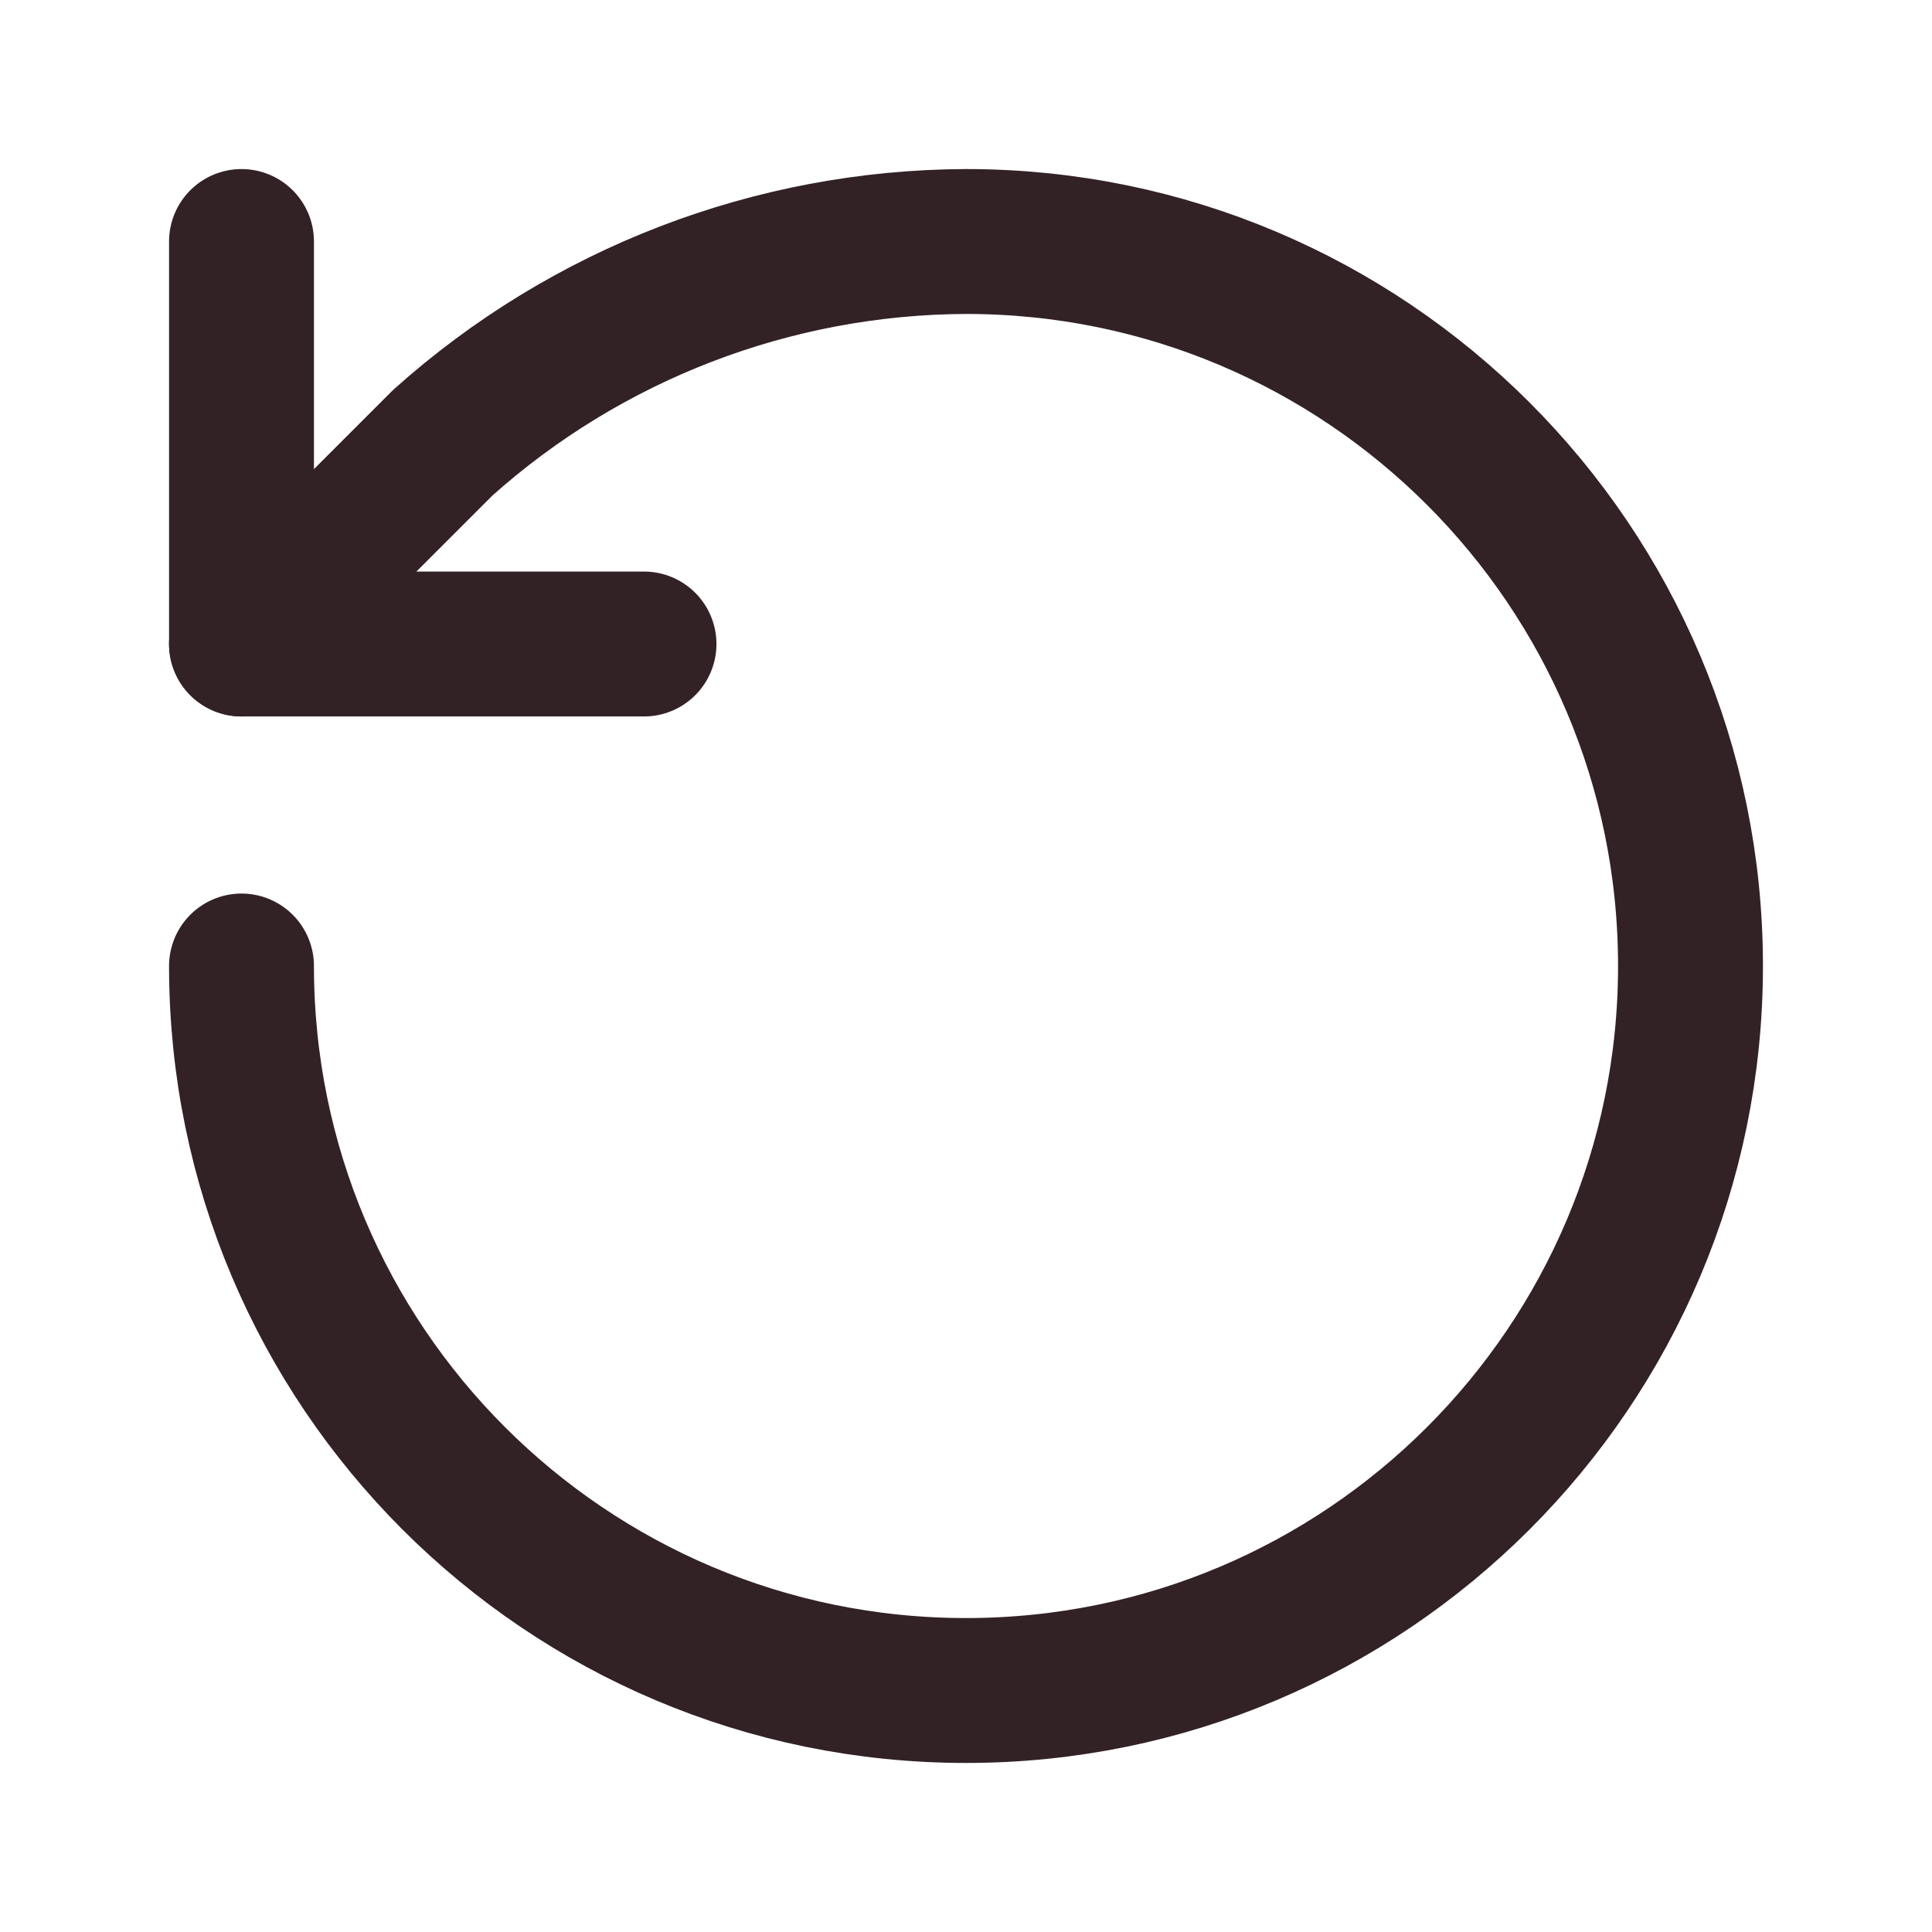
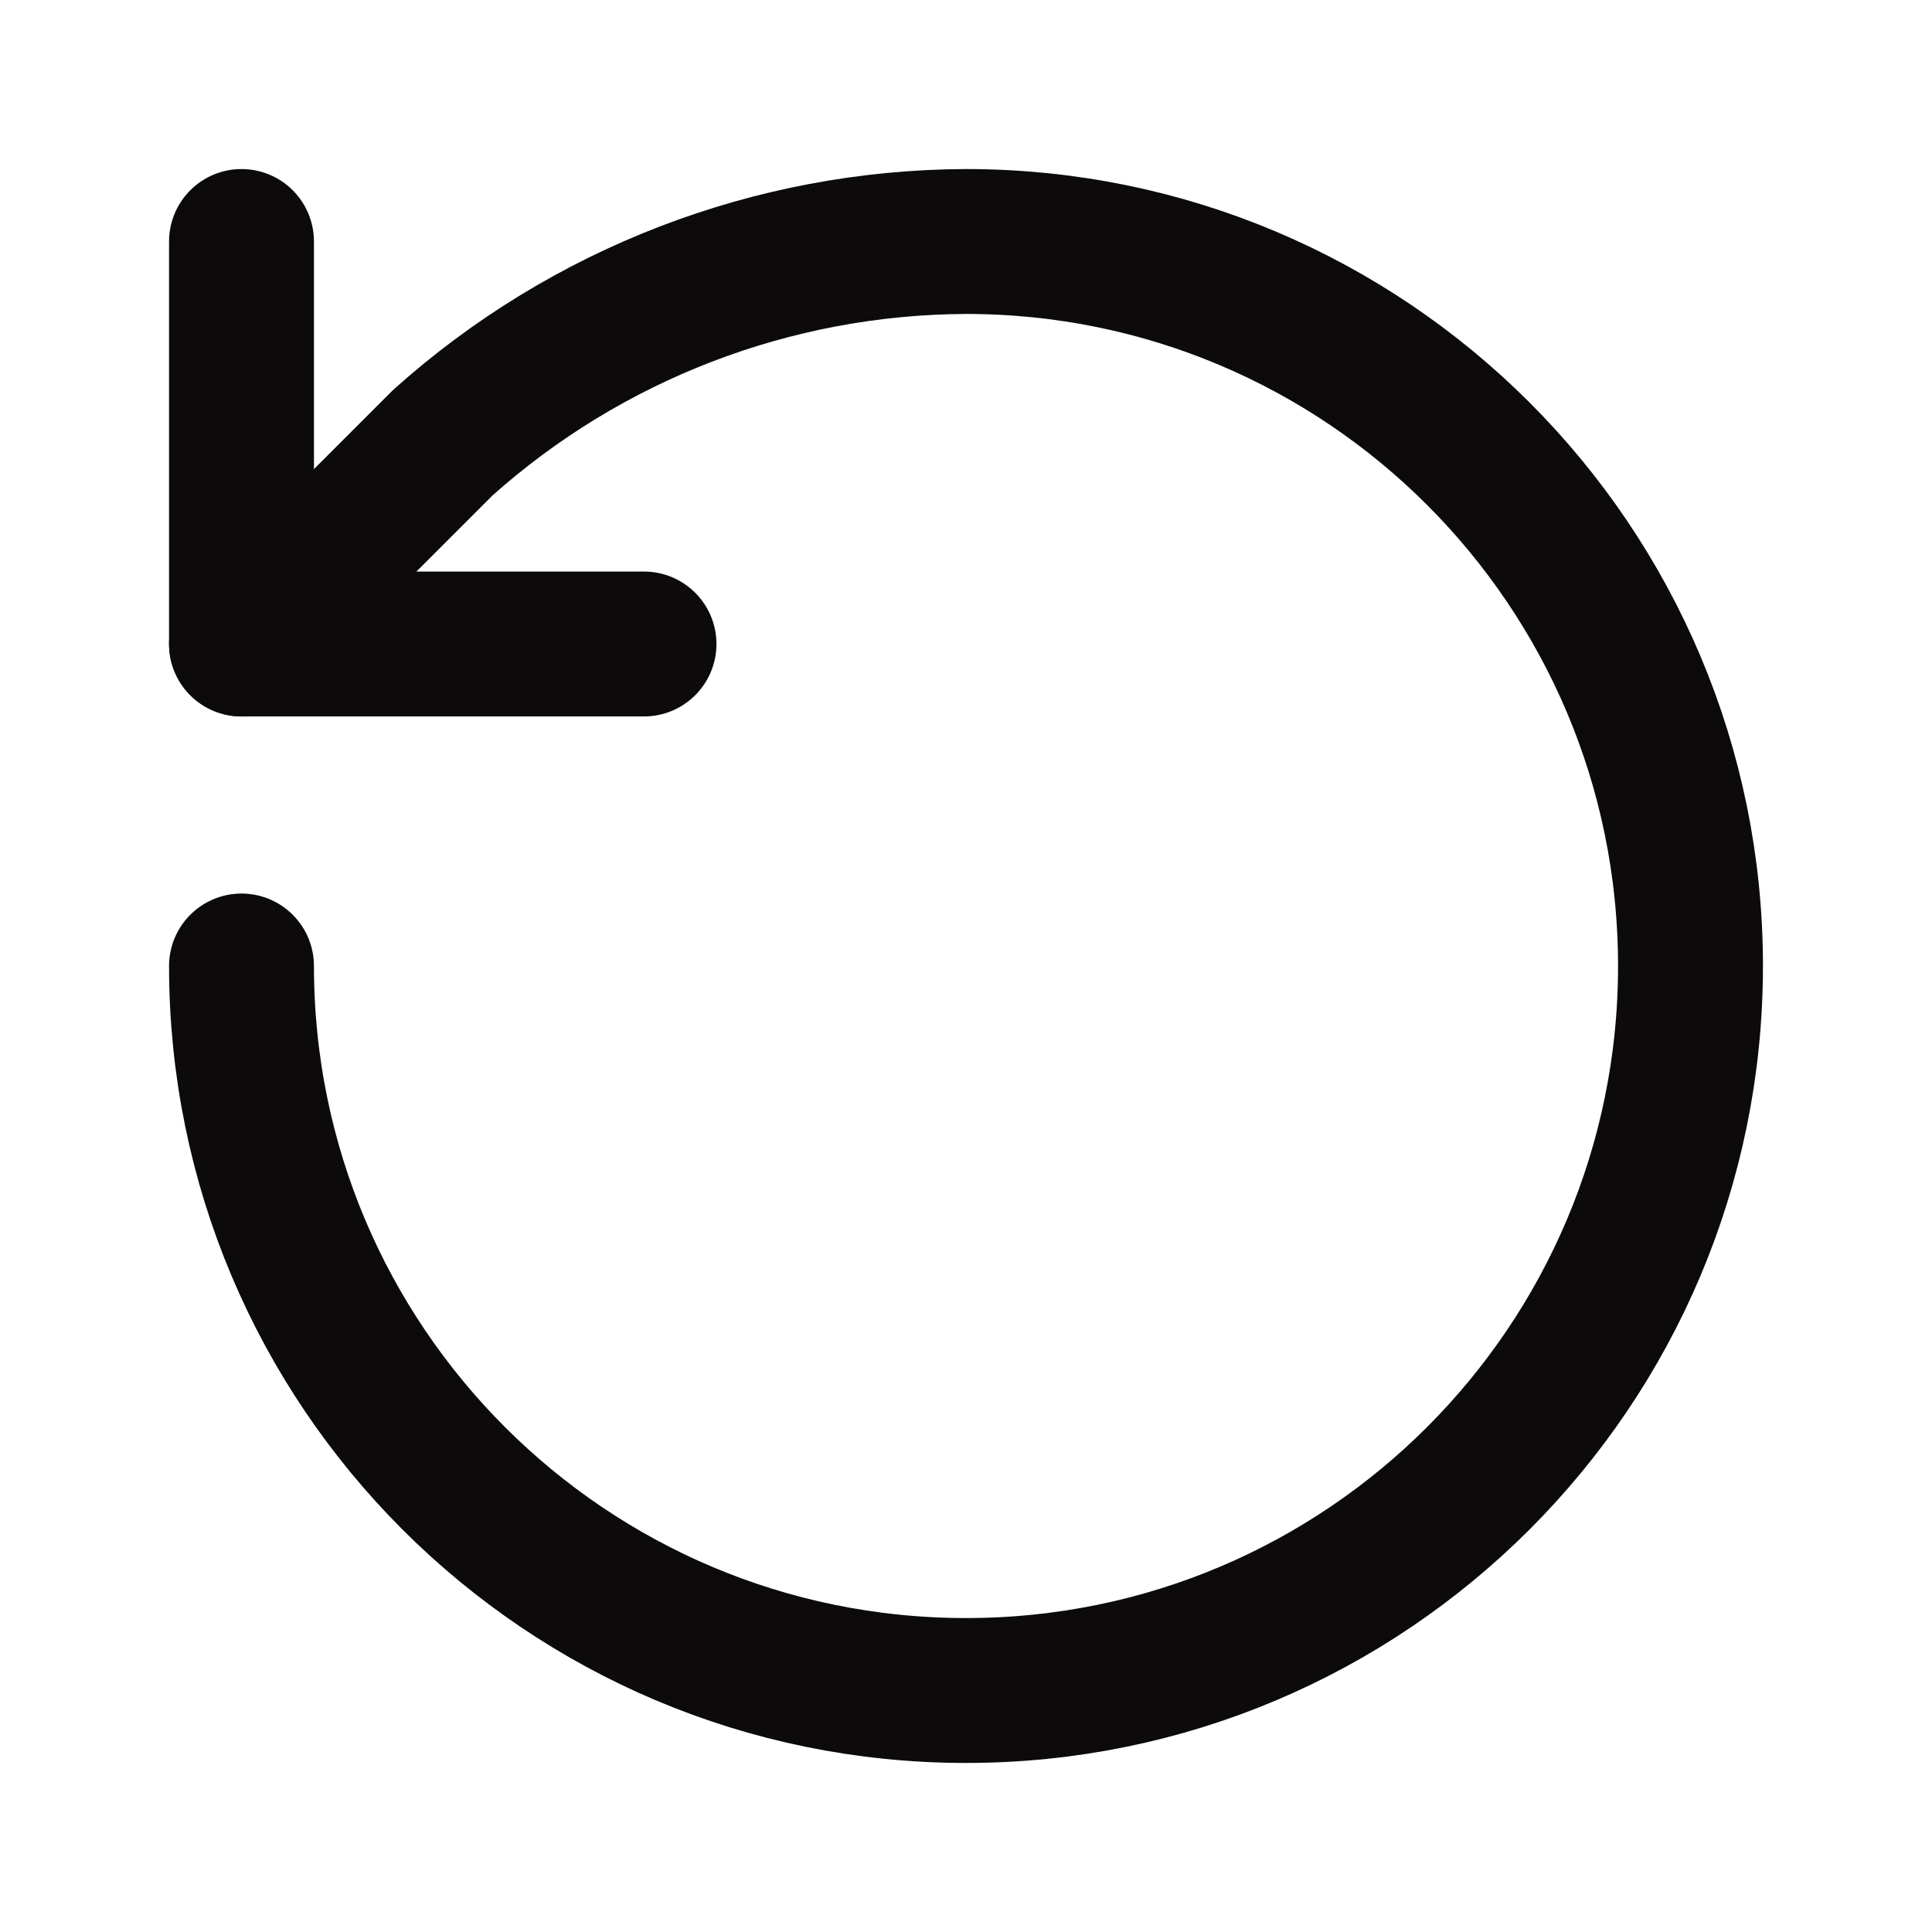
- <svg xmlns="http://www.w3.org/2000/svg" viewBox="0 0 24 24" fill="none" stroke="#322226" stroke-width="1.8" stroke-linecap="round" stroke-linejoin="round">
+ <svg xmlns="http://www.w3.org/2000/svg" viewBox="0 0 24 24" fill="none" stroke="#0c0a0b" stroke-width="1.8" stroke-linecap="round" stroke-linejoin="round">
  <path d="M3 12a9 9 0 1 0 9-9 9.8 9.8 0 0 0-6.5 2.5L3 8" />
  <polyline points="3 3 3 8 8 8" />
</svg>
